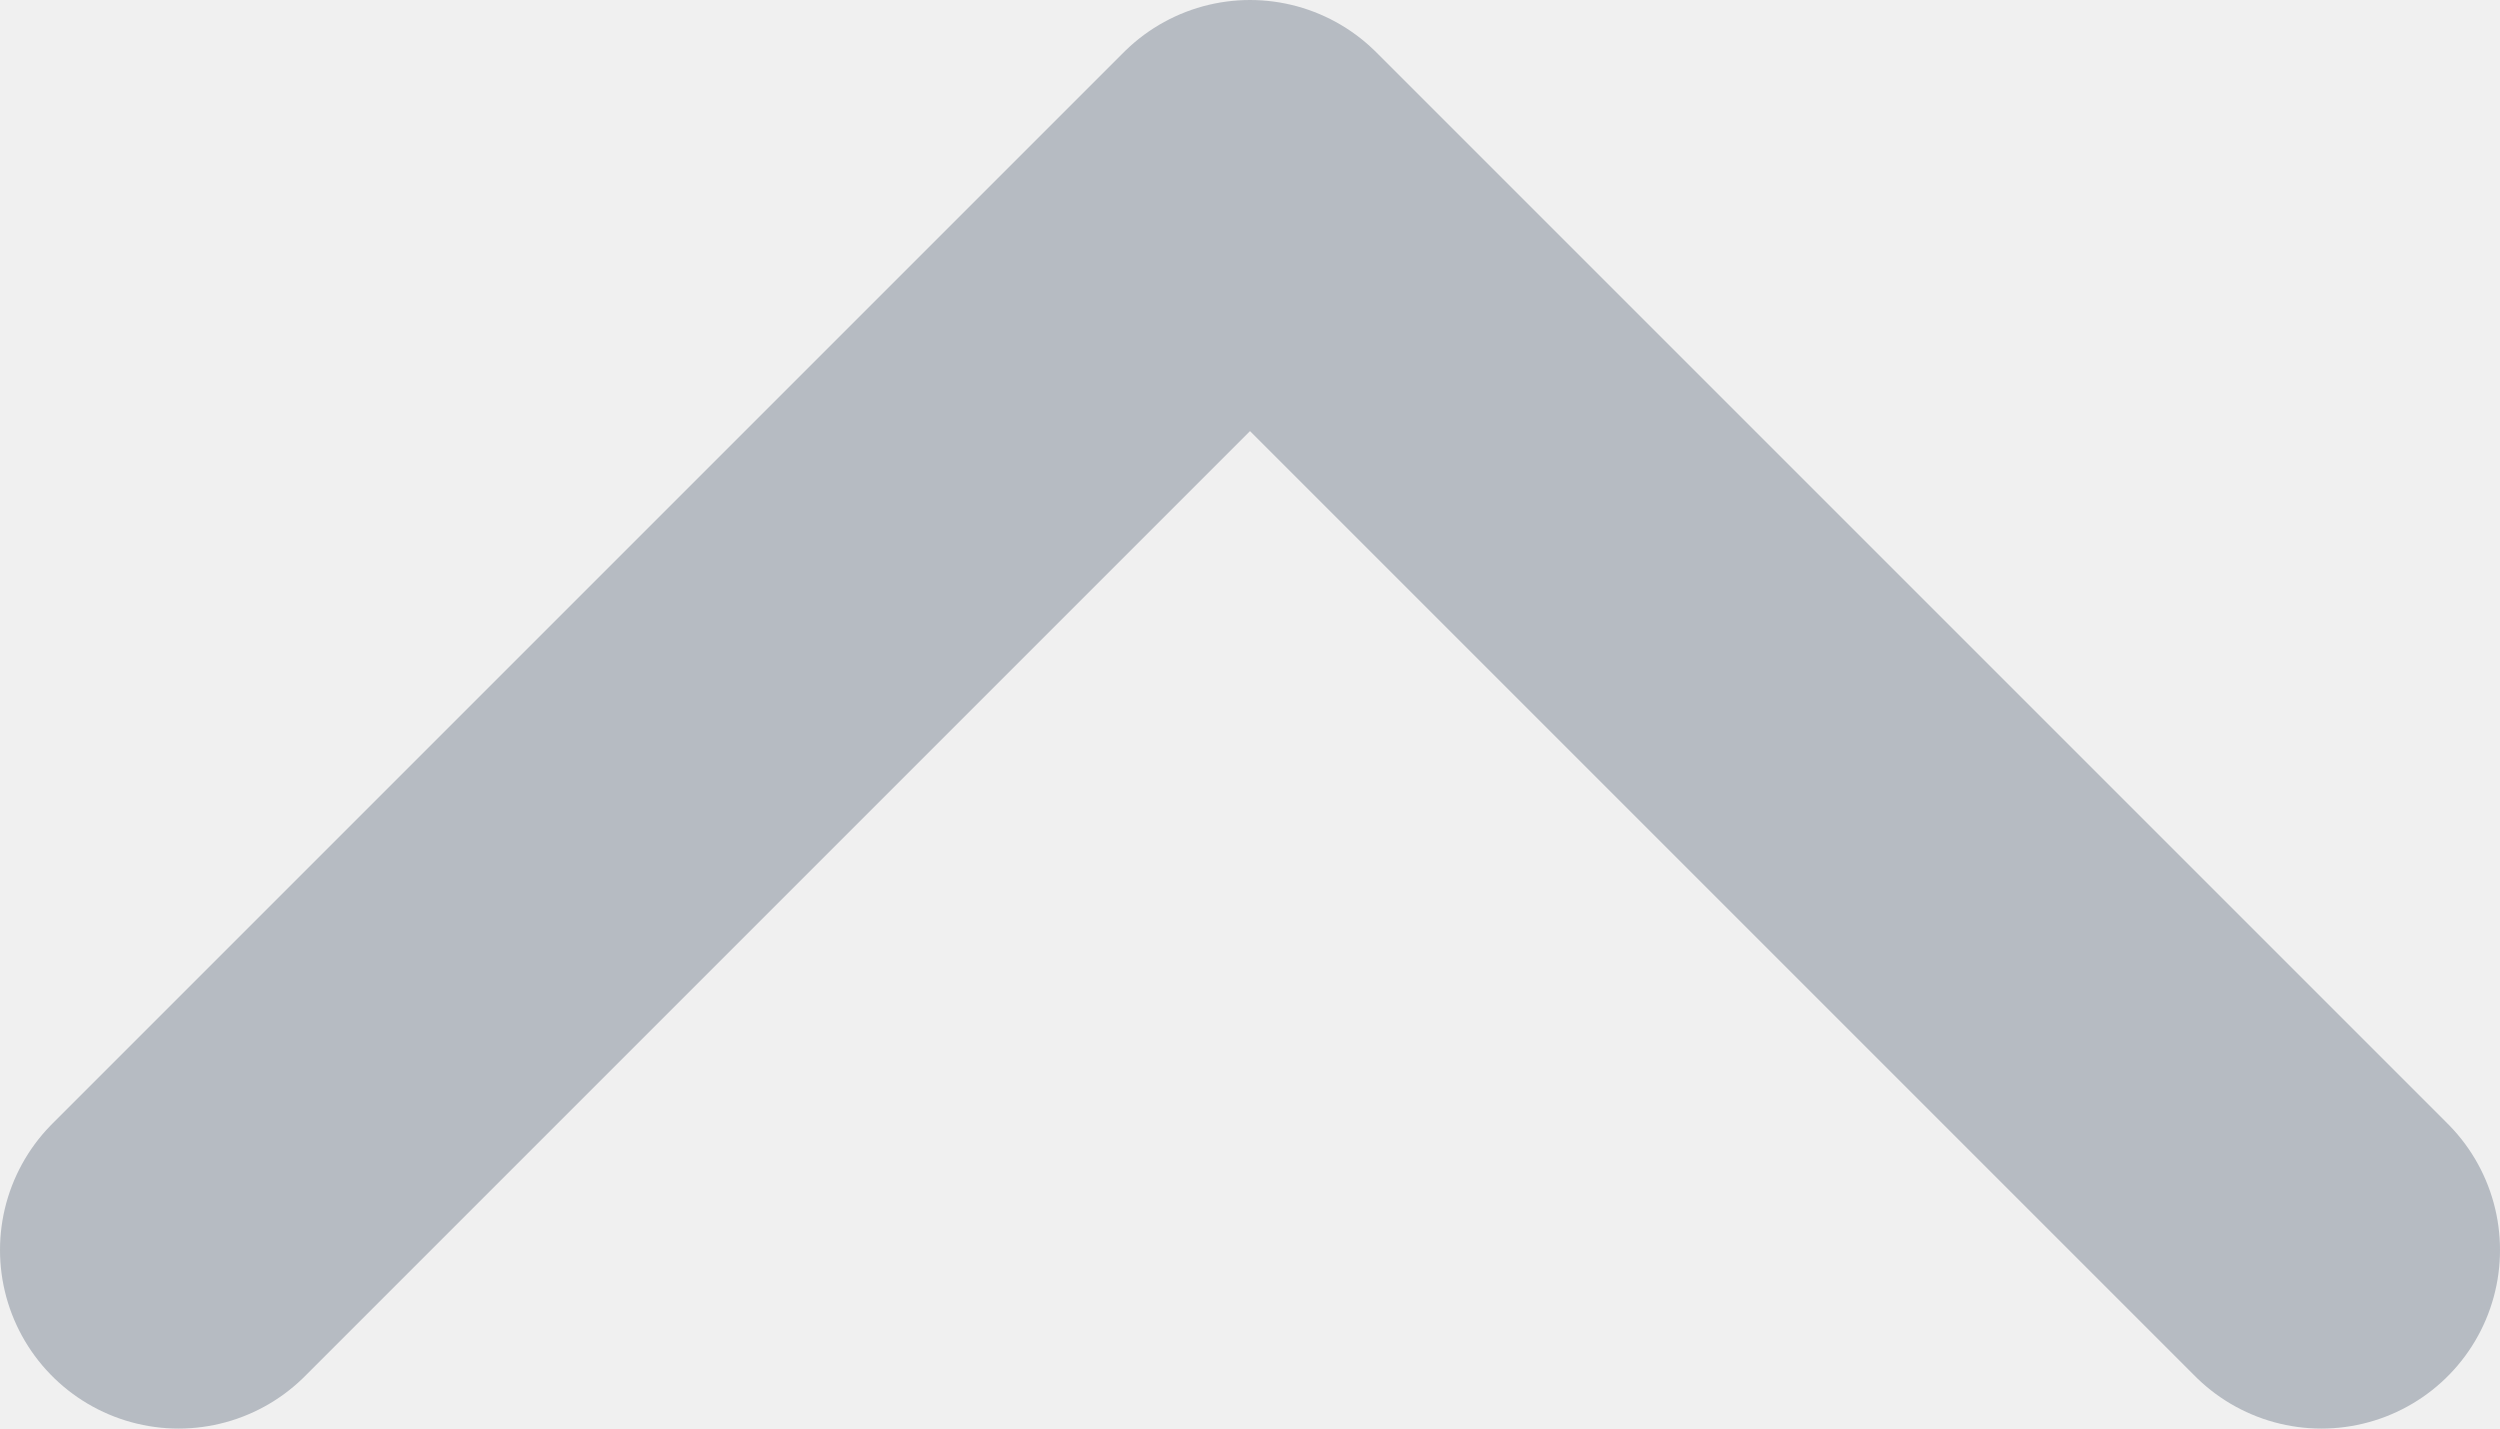
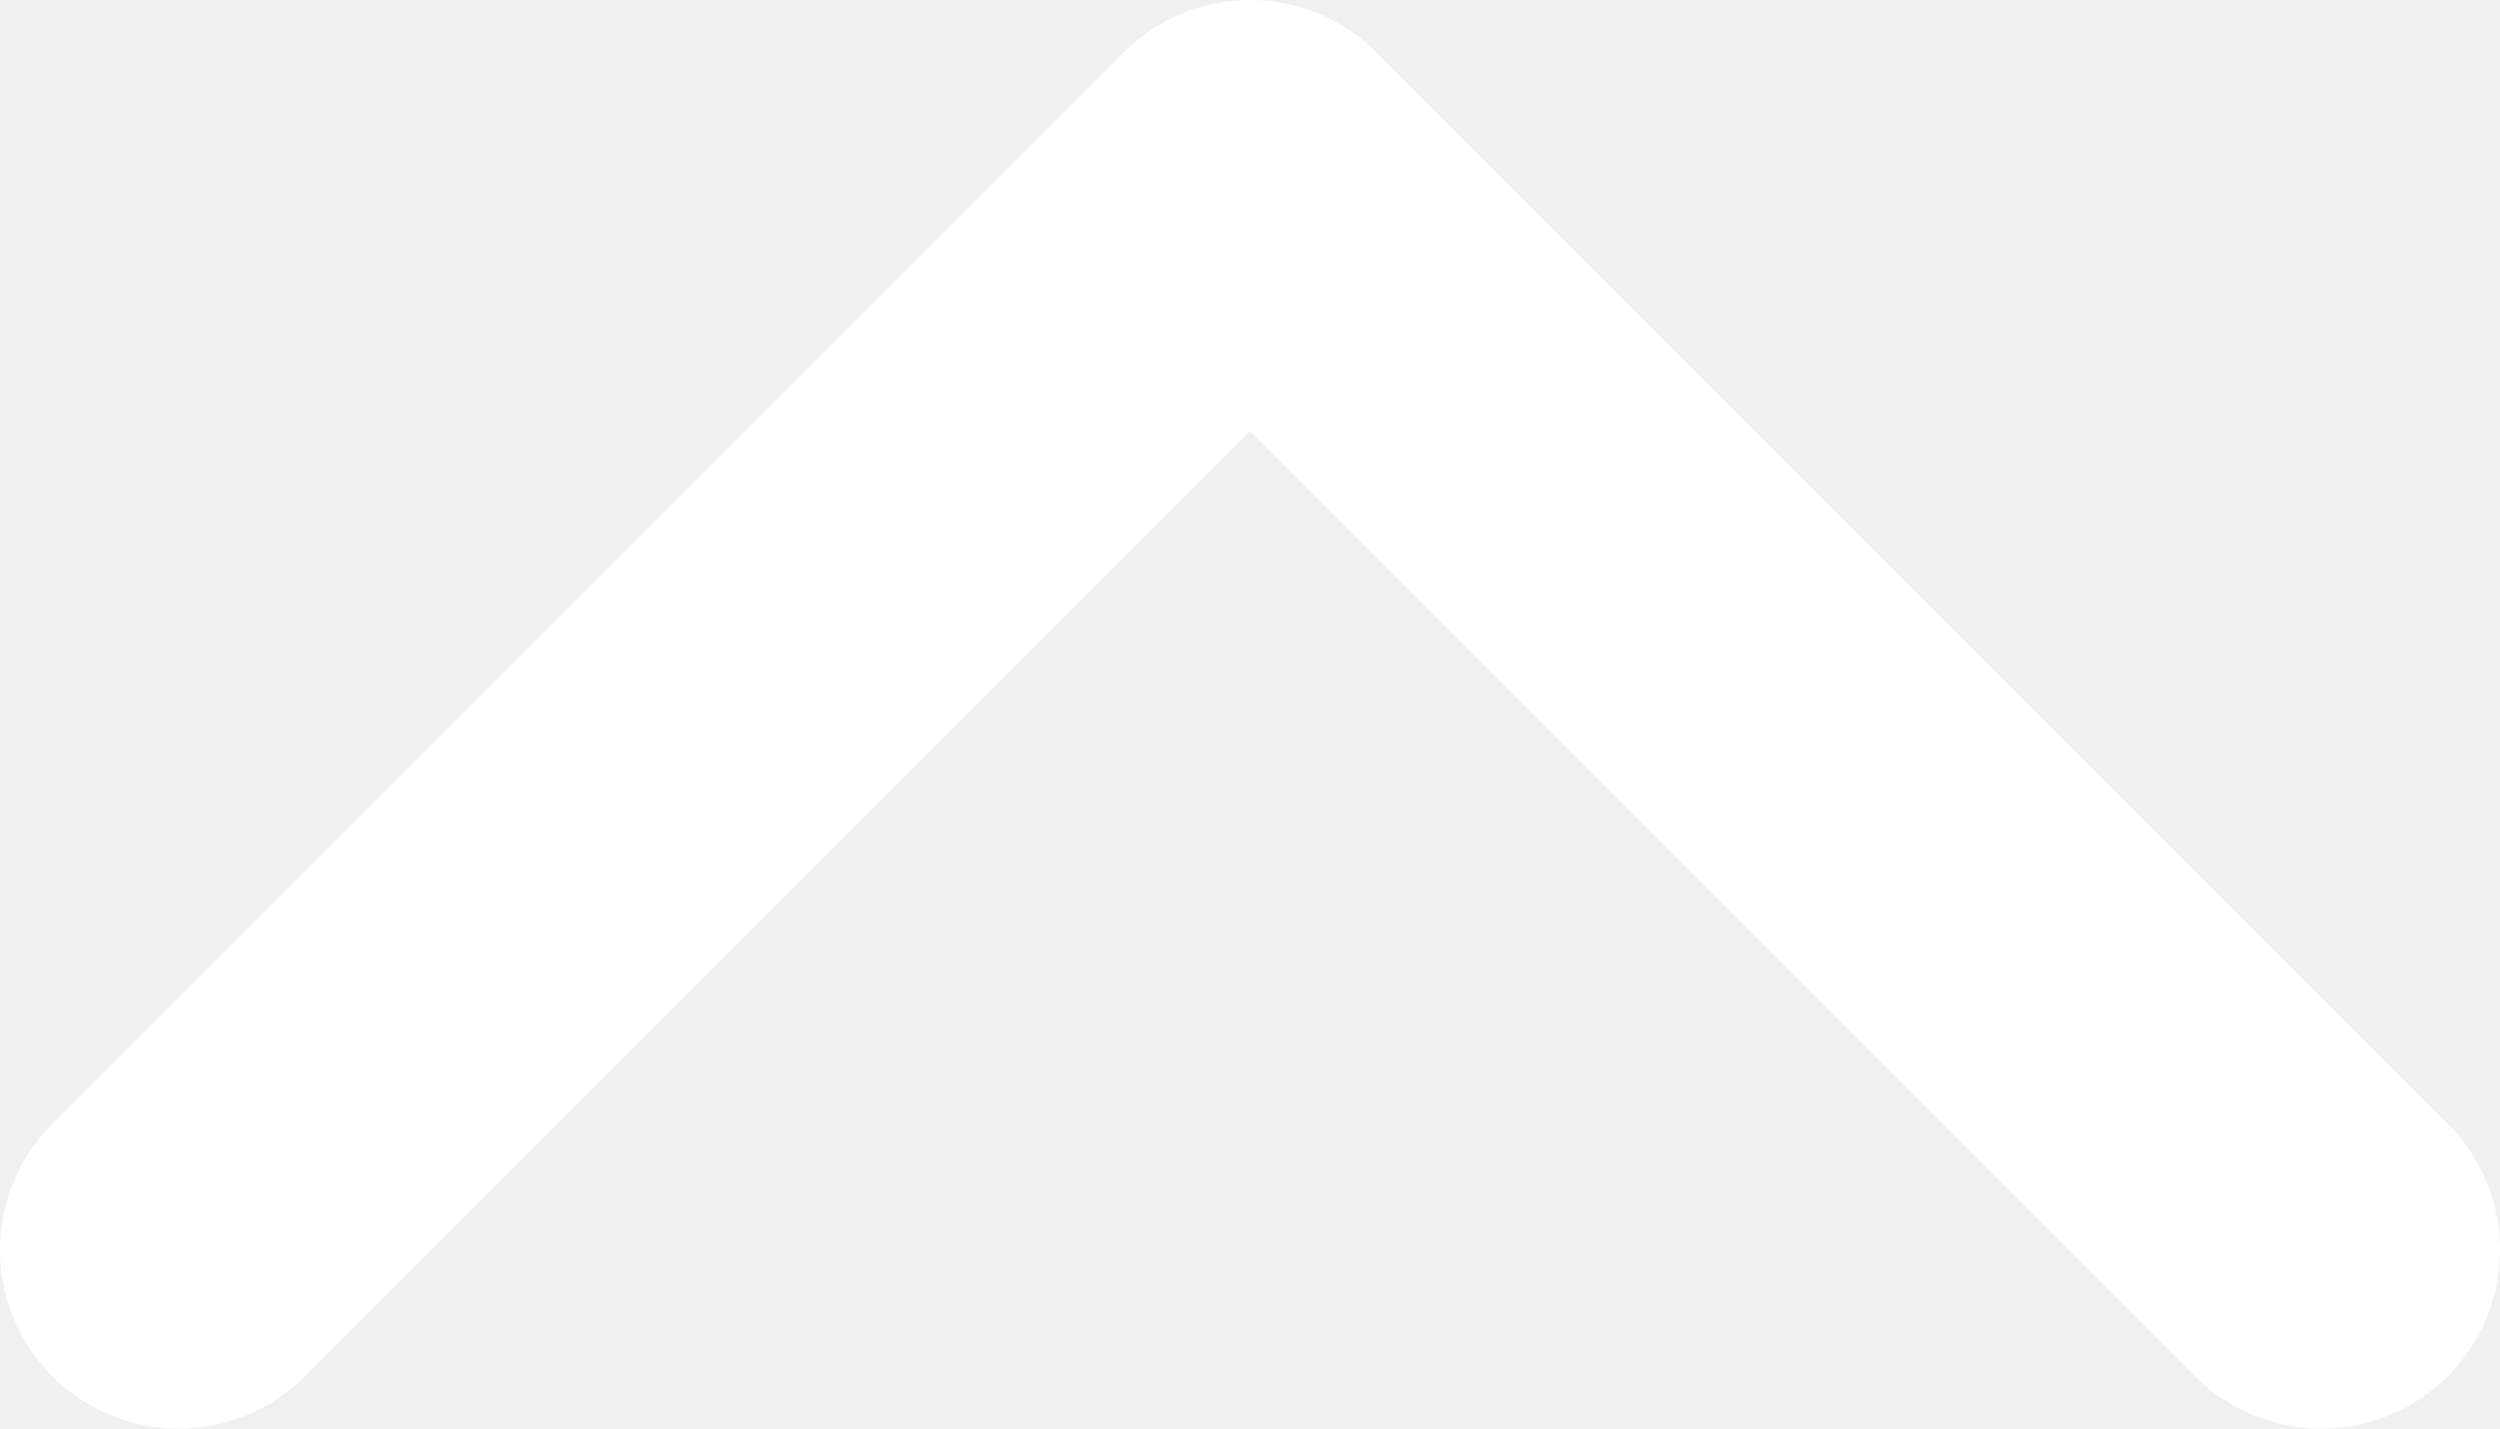
<svg xmlns="http://www.w3.org/2000/svg" width="14" height="8" viewBox="0 0 14 8" fill="none">
-   <path d="M13 7L7 1L1 7" stroke="#B6BBC2" stroke-width="2" stroke-linecap="round" stroke-linejoin="round" />
+   <path d="M13 7L7 1L1 7" stroke="#FFFFFF" stroke-width="2" stroke-linecap="round" stroke-linejoin="round" />
</svg>
